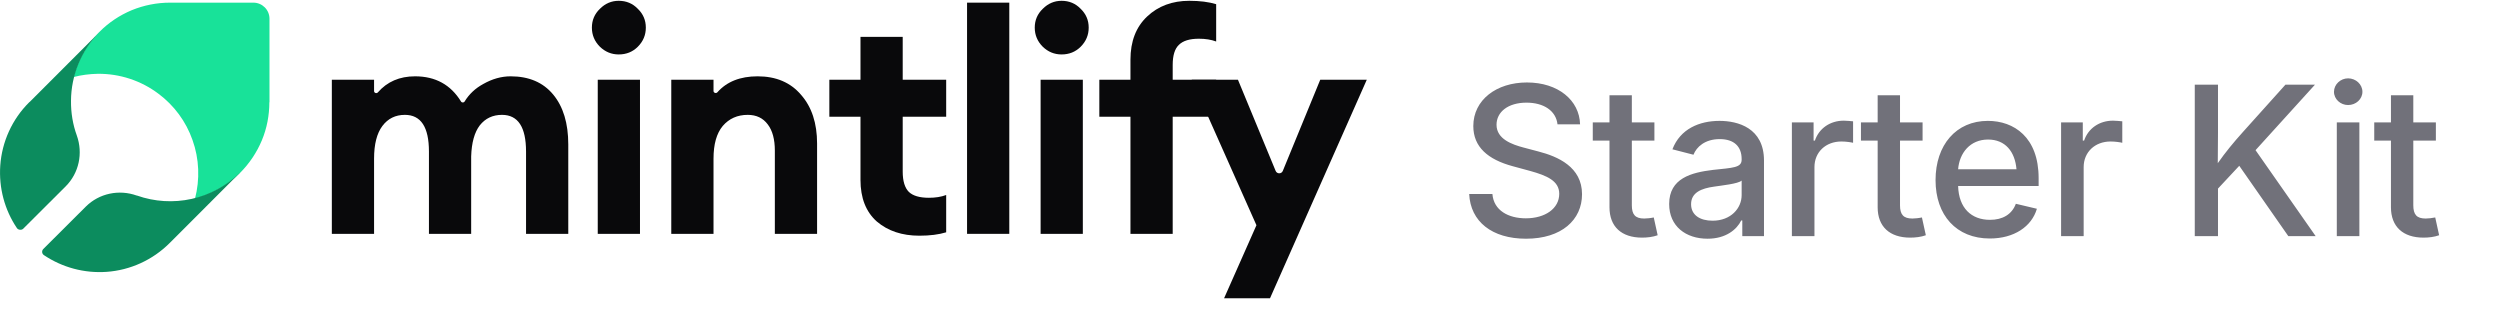
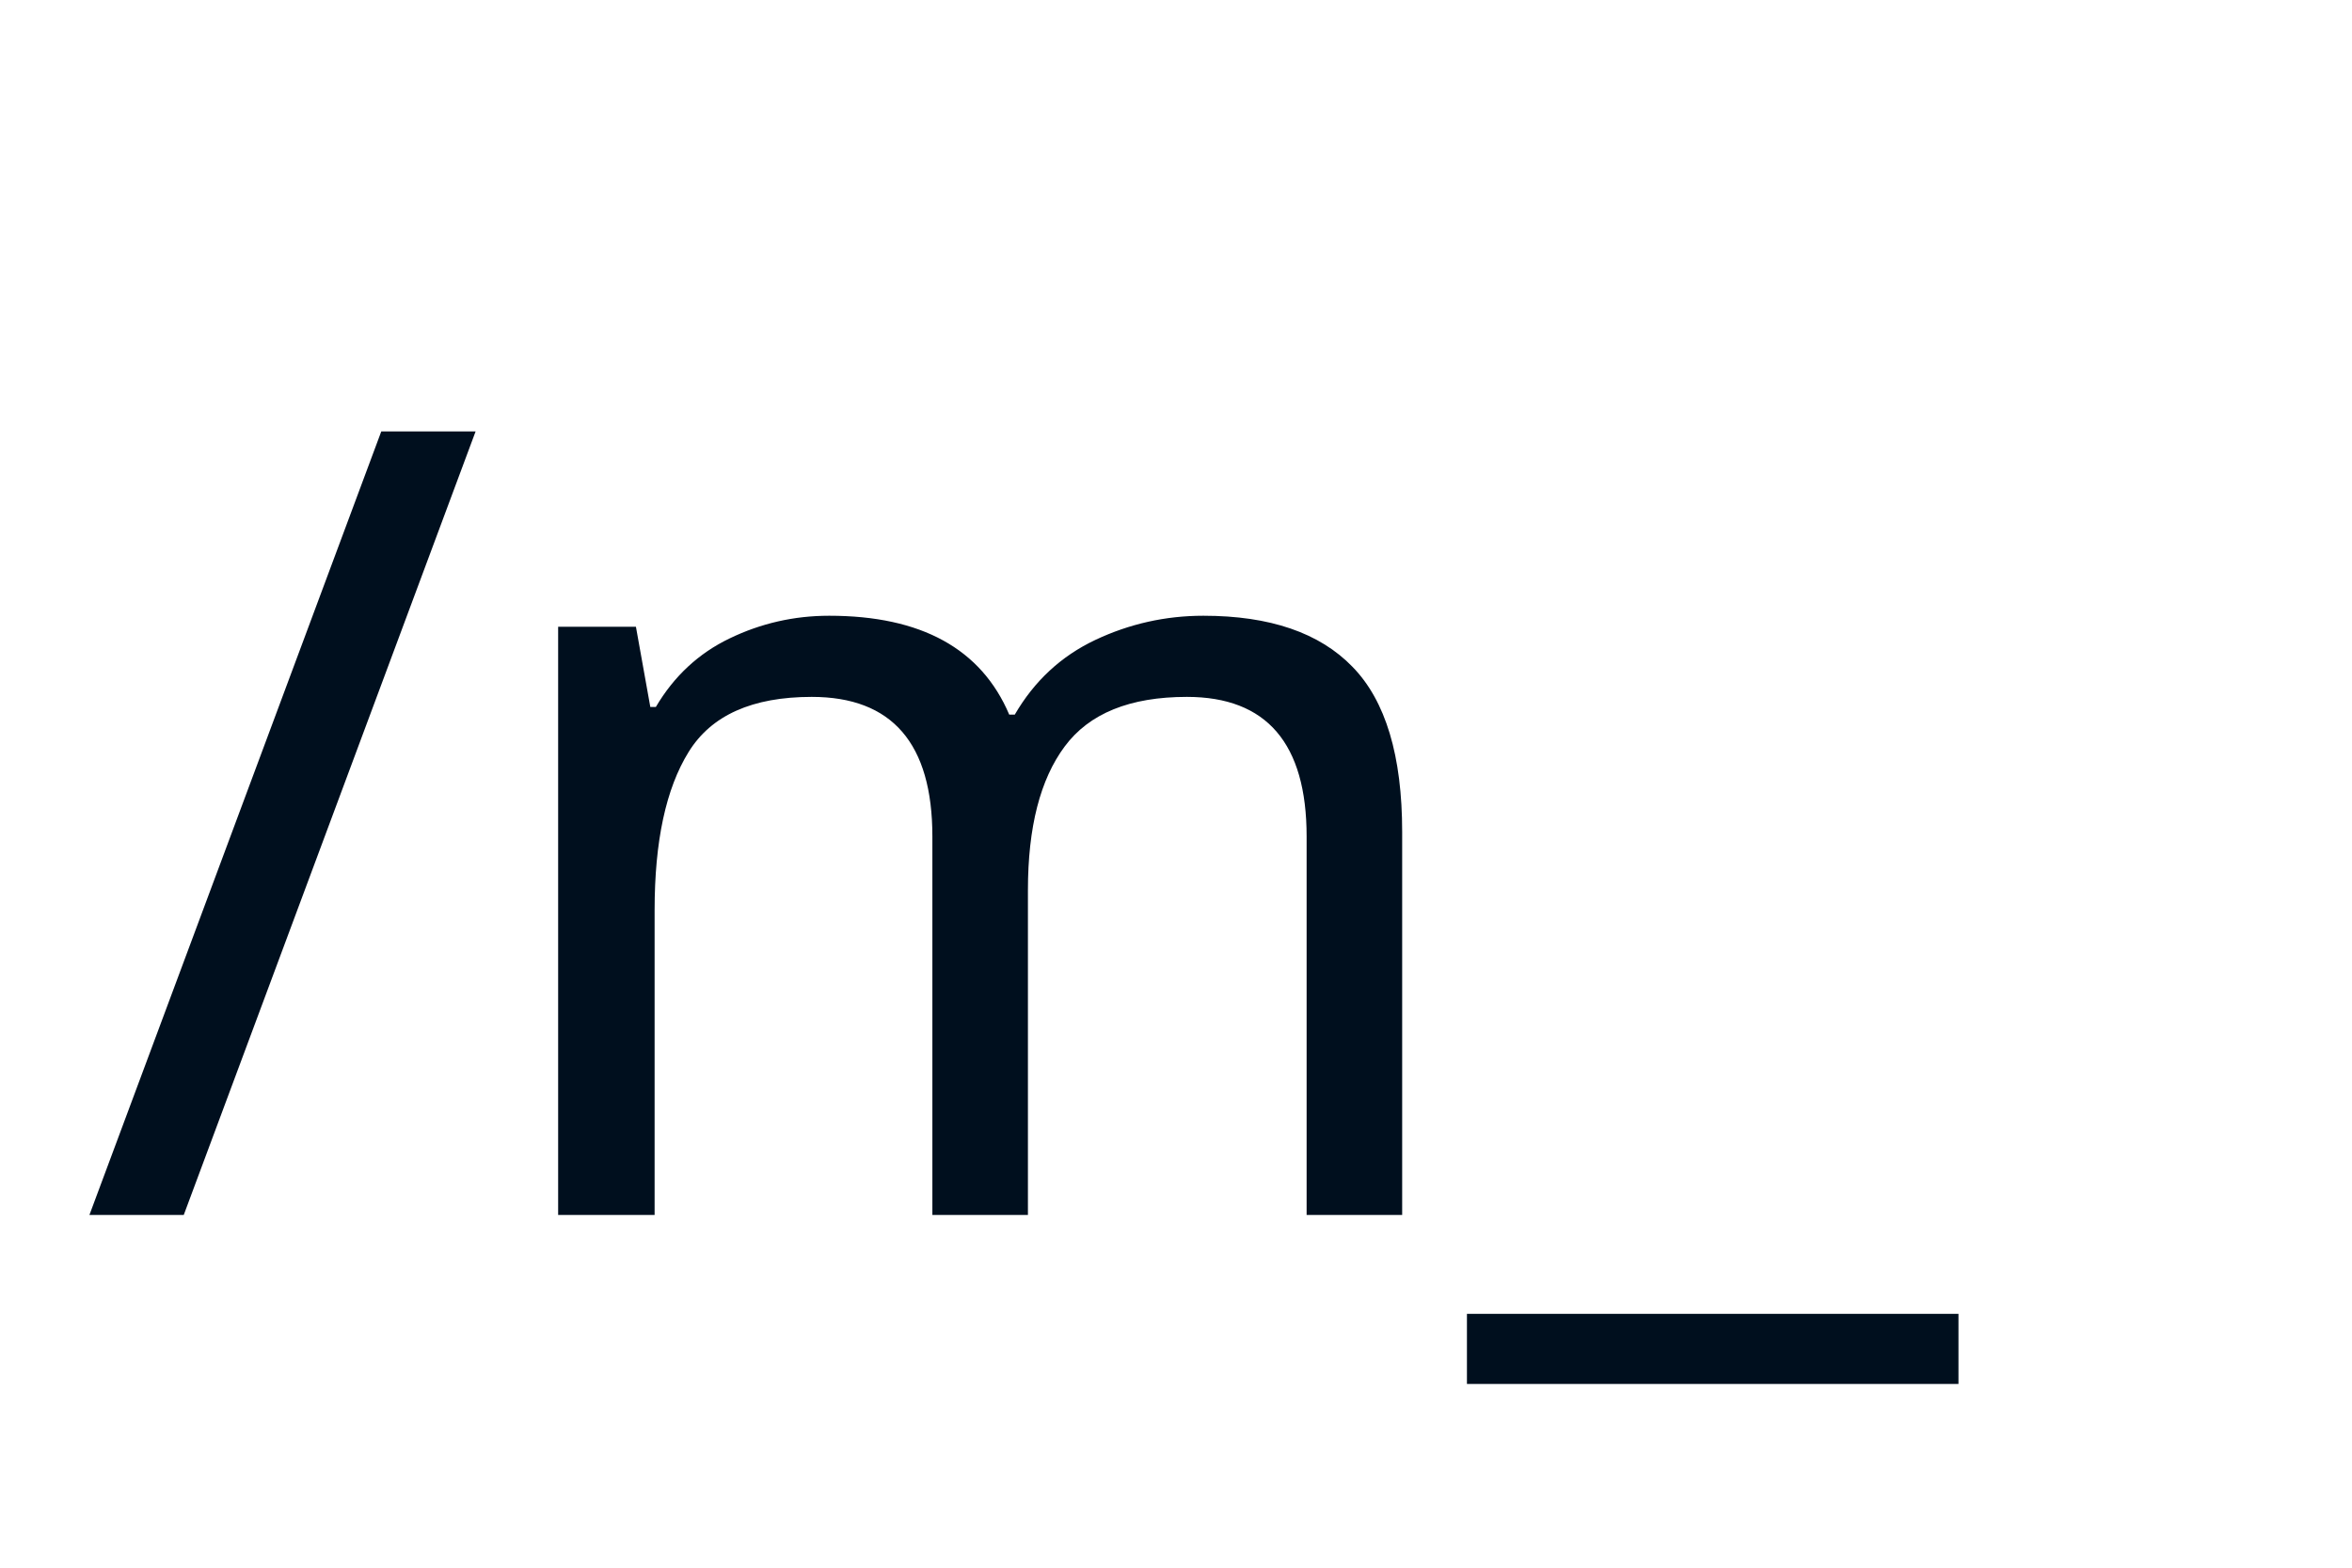
- <svg xmlns="http://www.w3.org/2000/svg" width="180" height="23" viewBox="0 0 180 23" fill="none">
-   <path d="M91.44 21.476H88.133L90.464 16.216L85.802 5.74H89.132L91.847 12.307C91.943 12.536 92.268 12.536 92.362 12.306L95.058 5.74H98.409L91.44 21.476Z" fill="#09090B" />
-   <path d="M81.393 16.837V8.403H79.152V5.74H81.393V4.297C81.393 2.98 81.792 1.944 82.592 1.19C83.391 0.435 84.404 0.058 85.633 0.058C86.387 0.058 87.031 0.139 87.564 0.302V2.988C87.208 2.854 86.794 2.788 86.32 2.788C85.655 2.788 85.174 2.936 84.878 3.232C84.582 3.513 84.434 3.994 84.434 4.674V5.74H87.564V8.403H84.434V16.837H81.393Z" fill="#09090B" />
-   <path d="M76.433 3.92C75.915 3.92 75.463 3.735 75.079 3.365C74.694 2.98 74.502 2.521 74.502 1.989C74.502 1.456 74.694 1.005 75.079 0.635C75.463 0.25 75.915 0.058 76.433 0.058C76.98 0.058 77.438 0.25 77.809 0.635C78.193 1.005 78.386 1.456 78.386 1.989C78.386 2.521 78.193 2.98 77.809 3.365C77.438 3.735 76.98 3.92 76.433 3.92ZM74.924 16.837V5.74H77.964V16.837H74.924Z" fill="#09090B" />
-   <path d="M69.628 16.837V0.191H72.669V16.837H69.628Z" fill="#09090B" />
-   <path d="M66.194 16.97C64.951 16.97 63.93 16.63 63.131 15.949C62.347 15.254 61.955 14.255 61.955 12.953V8.403H59.713V5.74H61.955V2.655H64.995V5.74H68.125V8.403H64.995V12.354C64.995 13.034 65.143 13.523 65.439 13.819C65.735 14.1 66.216 14.24 66.882 14.24C67.355 14.24 67.769 14.174 68.125 14.04V16.726C67.592 16.889 66.948 16.97 66.194 16.97Z" fill="#09090B" />
-   <path d="M48.332 16.837V5.74H51.373V6.551C51.373 6.688 51.559 6.748 51.65 6.646C52.328 5.879 53.293 5.495 54.546 5.495C55.878 5.495 56.921 5.939 57.676 6.827C58.445 7.7 58.83 8.869 58.83 10.334V16.837H55.789V10.844C55.789 10.03 55.619 9.402 55.279 8.958C54.939 8.499 54.458 8.27 53.836 8.27C53.096 8.27 52.497 8.536 52.038 9.069C51.594 9.601 51.373 10.386 51.373 11.421V16.837H48.332Z" fill="#09090B" />
-   <path d="M44.547 3.92C44.029 3.92 43.578 3.735 43.193 3.365C42.809 2.98 42.616 2.521 42.616 1.989C42.616 1.456 42.809 1.005 43.193 0.635C43.578 0.25 44.029 0.058 44.547 0.058C45.095 0.058 45.553 0.25 45.923 0.635C46.308 1.005 46.5 1.456 46.5 1.989C46.5 2.521 46.308 2.98 45.923 3.365C45.553 3.735 45.095 3.92 44.547 3.92ZM43.038 16.837V5.74H46.079V16.837H43.038Z" fill="#09090B" />
-   <path d="M37.875 16.837V10.911C37.875 9.15 37.298 8.27 36.144 8.27C35.478 8.27 34.945 8.521 34.546 9.024C34.161 9.527 33.954 10.275 33.924 11.266V16.837H30.884V10.911C30.884 9.15 30.306 8.27 29.152 8.27C28.472 8.27 27.932 8.536 27.532 9.069C27.133 9.601 26.933 10.386 26.933 11.421V16.837H23.892V5.74H26.933V6.559C26.933 6.695 27.116 6.755 27.206 6.652C27.878 5.881 28.771 5.495 29.885 5.495C31.349 5.495 32.452 6.1 33.193 7.309C33.252 7.404 33.395 7.403 33.454 7.307C33.774 6.78 34.219 6.361 34.79 6.05C35.441 5.68 36.099 5.495 36.765 5.495C38.082 5.495 39.103 5.932 39.828 6.805C40.553 7.678 40.916 8.876 40.916 10.4V16.837H37.875Z" fill="#09090B" />
-   <path d="M19.403 7.362V1.35C19.403 0.705 18.879 0.191 18.244 0.191H12.235C11.291 0.191 10.357 0.378 9.487 0.733C8.618 1.098 7.824 1.621 7.16 2.295L7.114 2.341C6.235 3.23 5.609 4.333 5.291 5.548C5.861 5.399 6.45 5.324 7.039 5.314C8.609 5.296 10.151 5.801 11.403 6.745C12.534 7.586 13.394 8.746 13.861 10.083C14.347 11.438 14.403 12.916 14.039 14.309C15.244 13.991 16.356 13.364 17.244 12.486L17.291 12.439C17.954 11.775 18.487 10.98 18.851 10.111C19.216 9.241 19.393 8.306 19.393 7.362H19.403Z" fill="#18E299" />
-   <path d="M5.112 7.26C5.121 5.416 5.857 3.646 7.151 2.324L2.151 7.326C2.133 7.344 2.114 7.354 2.095 7.372C0.876 8.583 0.14 10.204 0.019 11.918C-0.092 13.52 0.327 15.103 1.22 16.426C1.306 16.552 1.537 16.593 1.667 16.472L4.73 13.417C5.689 12.458 5.987 11.033 5.531 9.757C5.242 8.965 5.103 8.117 5.112 7.26Z" fill="#0C8C5E" />
-   <path d="M17.262 12.44C16.303 13.38 15.102 14.032 13.799 14.321C12.486 14.61 11.127 14.526 9.861 14.079C9.861 14.079 9.851 14.079 9.842 14.079C8.567 13.622 7.142 13.921 6.183 14.871L3.12 17.926C2.99 18.056 3.009 18.27 3.167 18.373C4.489 19.258 6.072 19.686 7.673 19.574C9.386 19.453 10.997 18.717 12.216 17.497L12.263 17.451L17.262 12.449V12.44Z" fill="#0C8C5E" />
-   <text x="105" y="17" font-family="Inter, ui-sans-serif, system-ui, -apple-system, sans-serif" font-size="15" font-weight="500" fill="#71717A" letter-spacing="-0.01em">Starter Kit</text>
+ <svg xmlns="http://www.w3.org/2000/svg" viewBox="0 0 120 80" width="120" height="80" role="img" aria-label="/m_">
+   <text x="4" y="62" font-family="'Space Grotesk', ui-sans-serif, system-ui, sans-serif" font-weight="300" font-size="56" letter-spacing="-0.02em" fill="#000F1E">/m_</text>
</svg>
